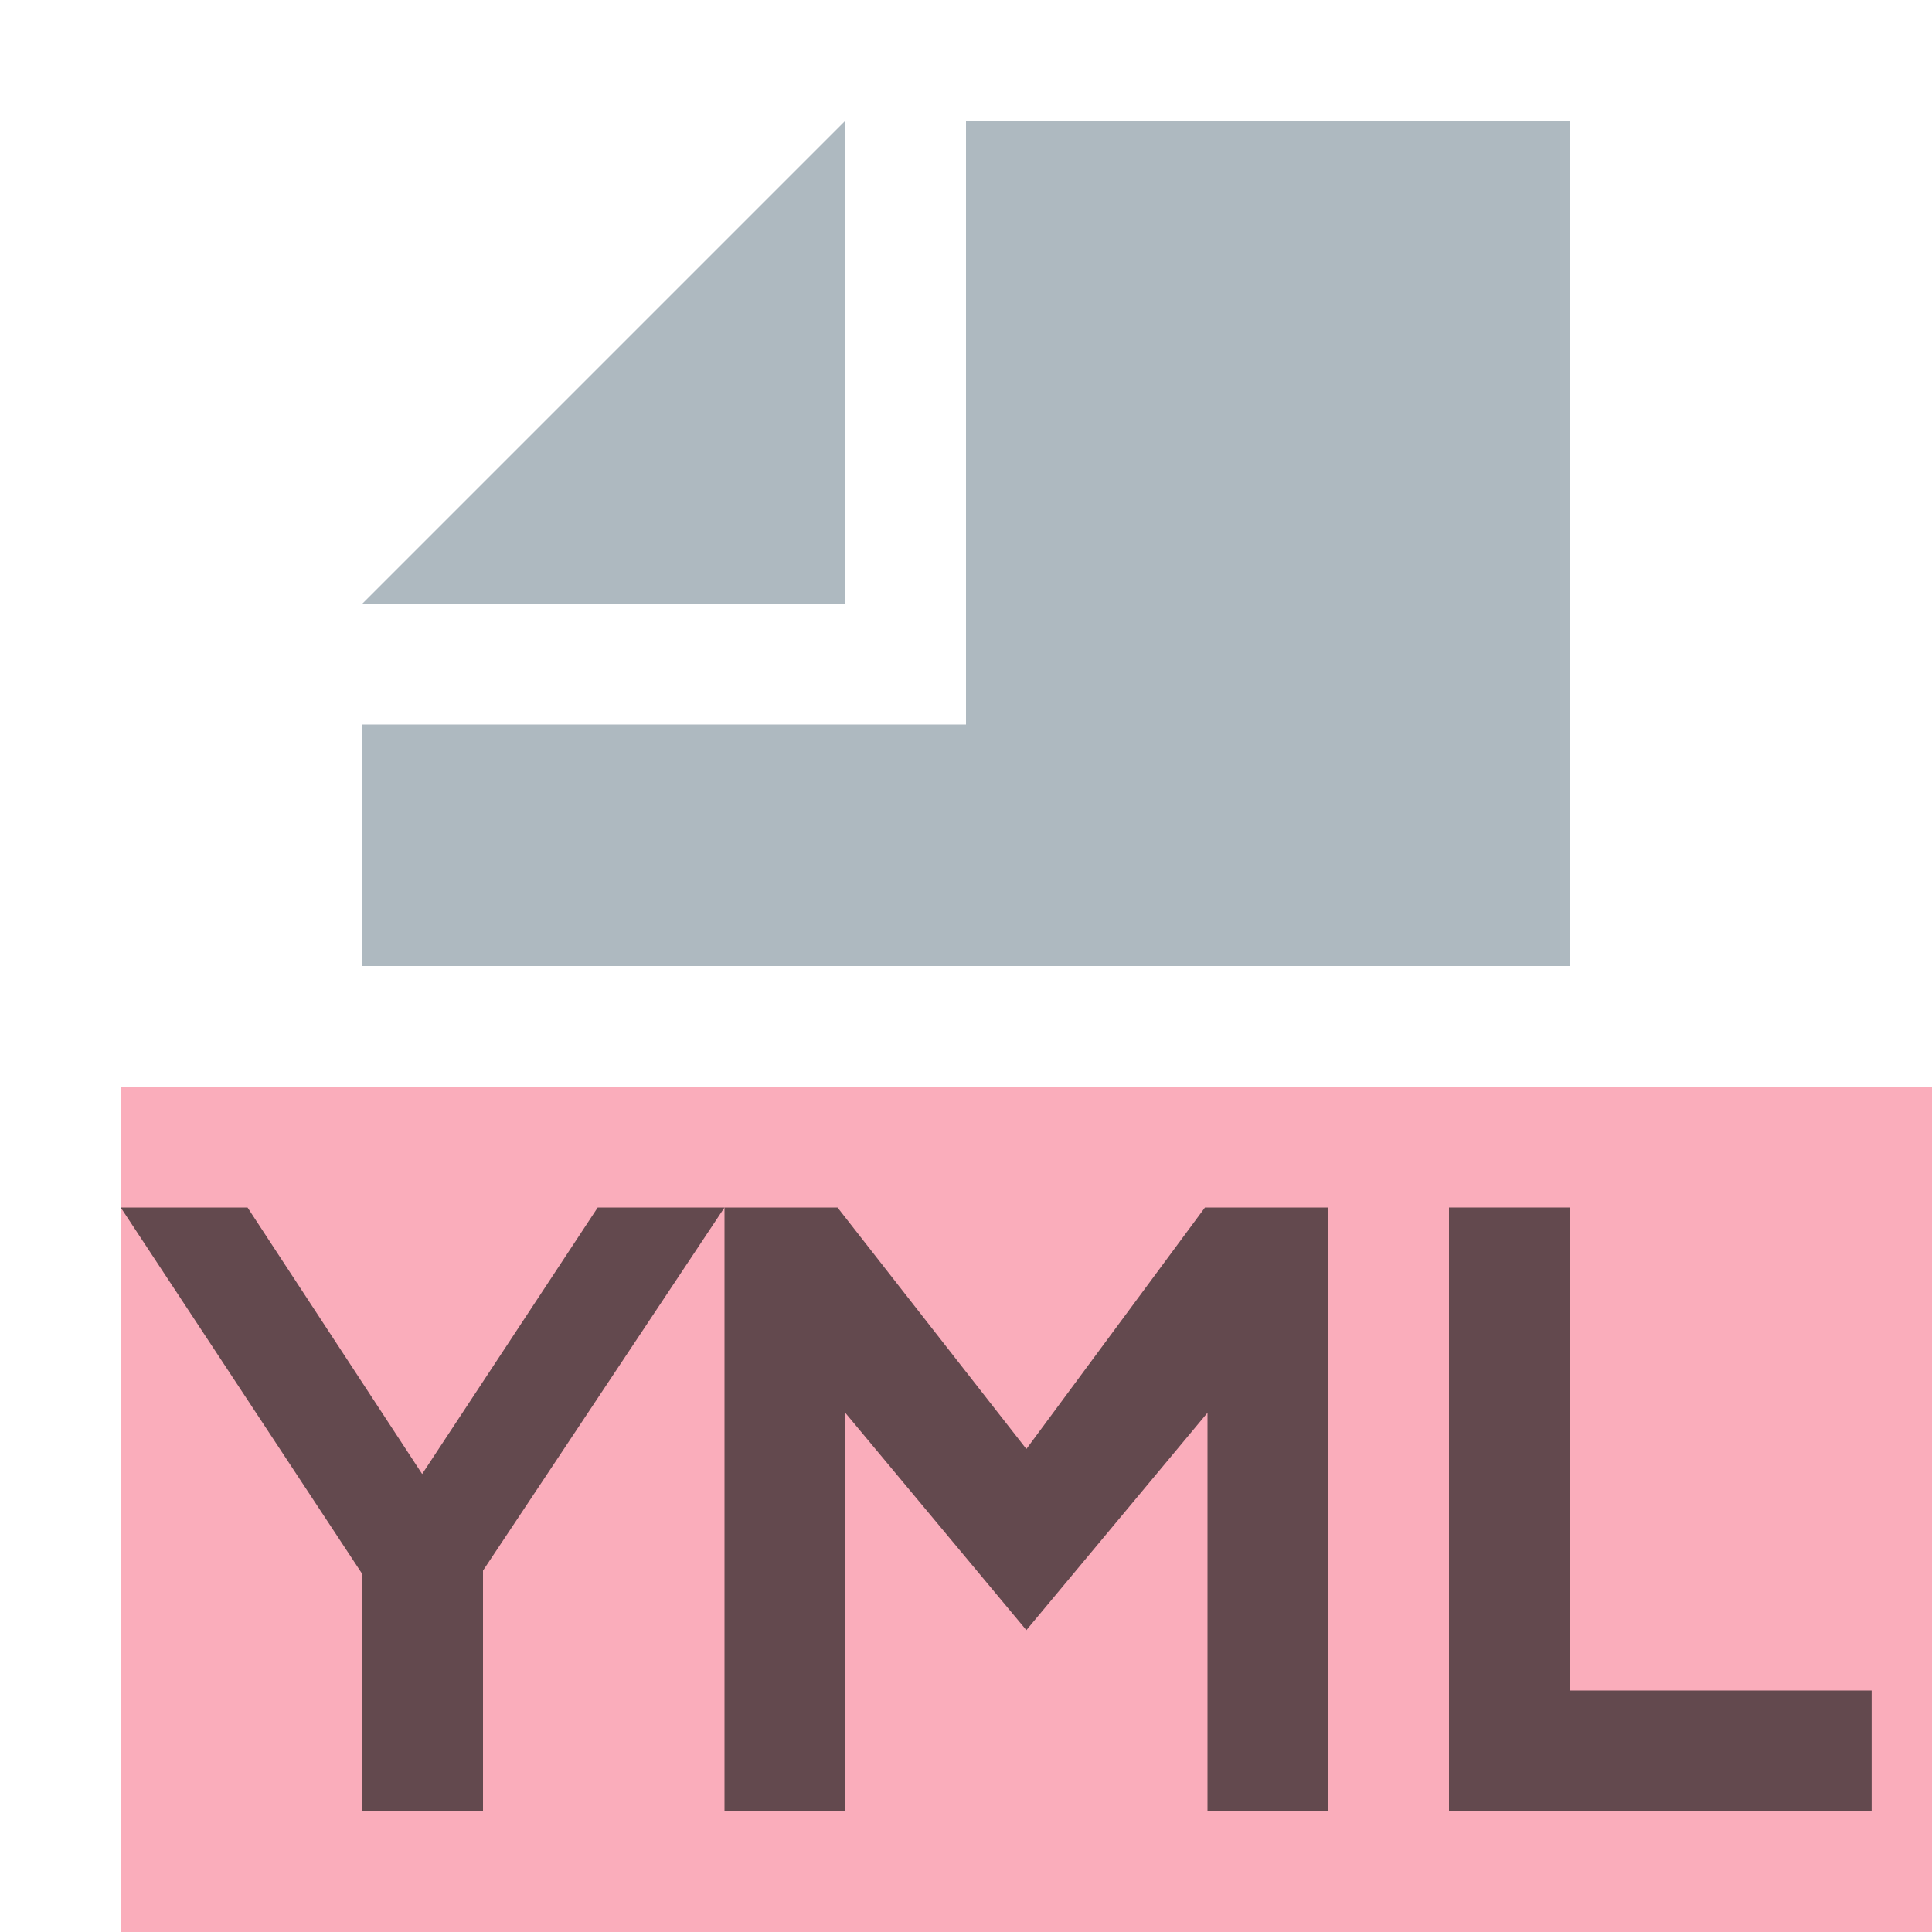
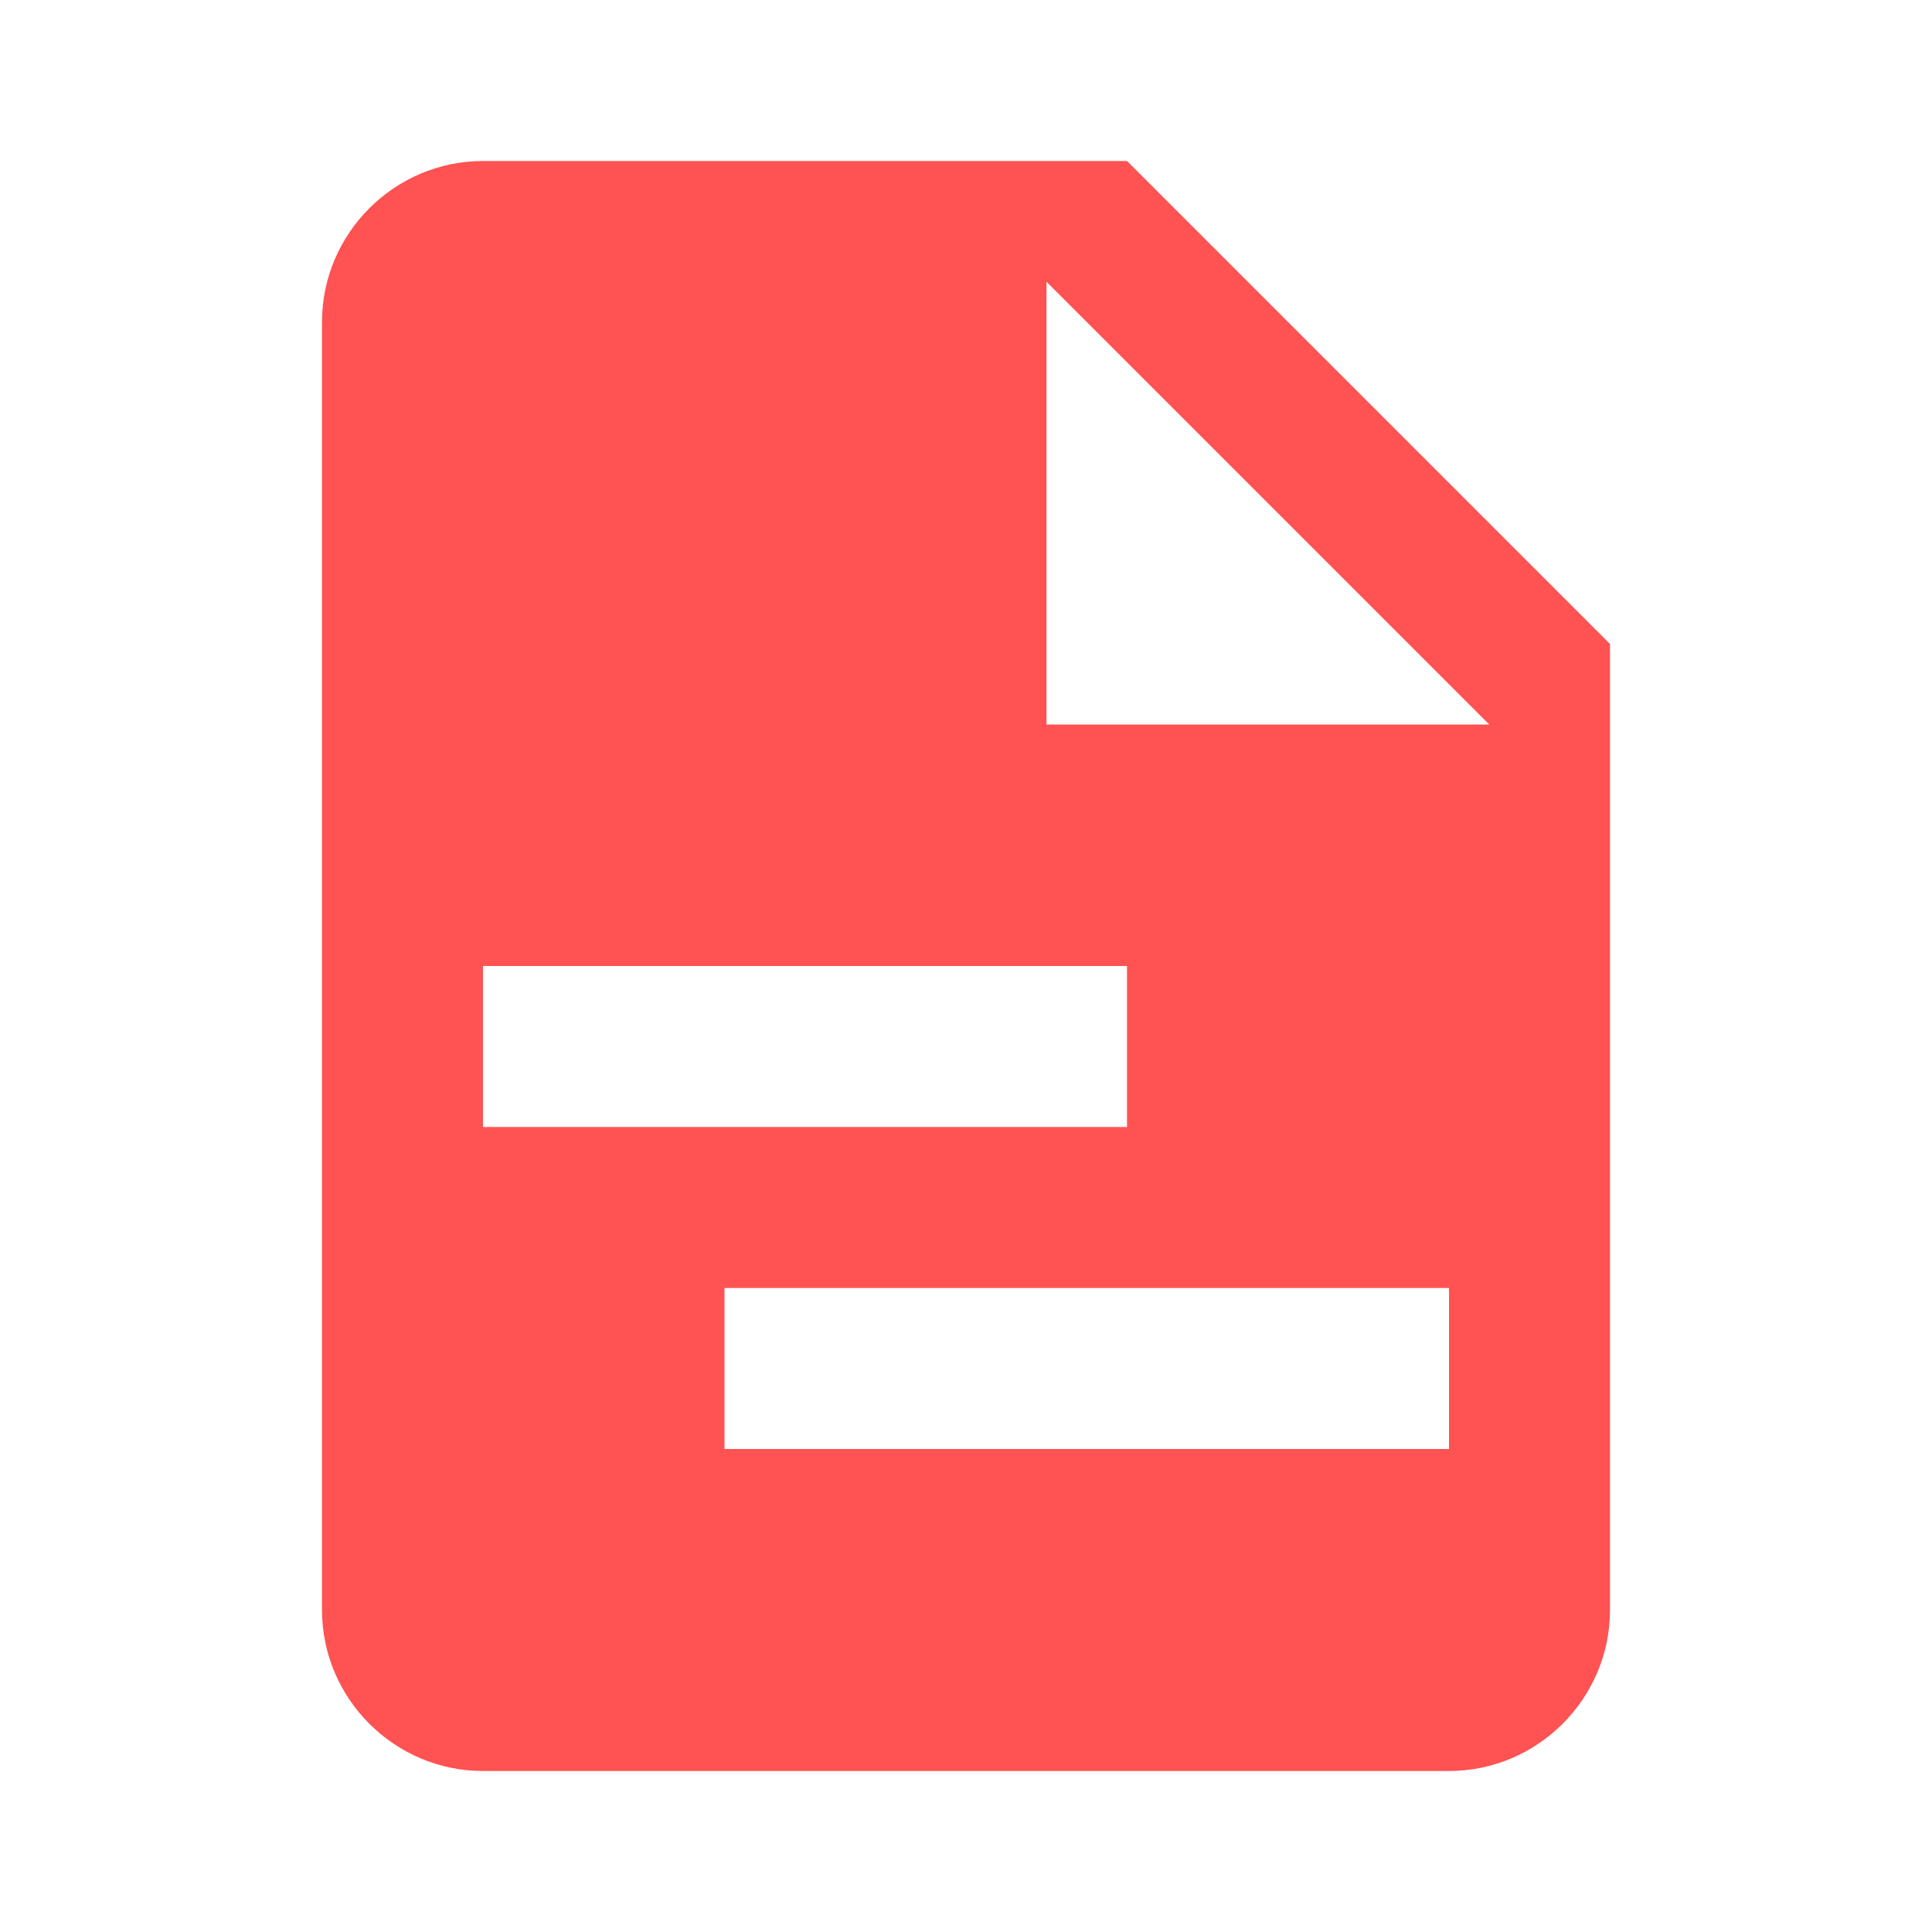
- <svg xmlns="http://www.w3.org/2000/svg" width="800px" height="800px" viewBox="0 0 16 16">
-   <g fill="none" fill-rule="evenodd">
-     <polygon fill="#F98B9E" fill-opacity=".7" points="1 16 16 16 16 9 1 9" />
-     <polygon fill="#9AA7B0" fill-opacity=".8" points="7 1 3 5 7 5" />
-     <polygon fill="#9AA7B0" fill-opacity=".8" points="8 1 8 6 3 6 3 8 13 8 13 1" />
-     <polygon fill="#231F20" fill-opacity=".7" points="1.996 5 1.996 3.029 0 0 1.05 0 2.496 2.207 3.95 0 5 0 3 3.007 3 5" transform="translate(1 10)" />
-     <polygon fill="#231F20" fill-opacity=".7" points="0 0 .936 0 2.5 2 3.979 0 5 0 5 5 4 5 4 1.7 2.5 3.5 1 1.7 1 5 0 5" transform="translate(6 10)" />
-     <polygon fill="#231F20" fill-opacity=".7" points="0 0 1 0 1 4 3.5 4 3.5 5 0 5" transform="translate(12 10)" />
-   </g>
+ <svg xmlns="http://www.w3.org/2000/svg" viewBox="0 0 24 24">
+   <path fill="#FF5252" d="M13 9h5.5L13 3.5zM6 2h8l6 6v12c0 1.1-.9 2-2 2H6c-1.1 0-2-.9-2-2V4c0-1.1.9-2 2-2m12 16v-2H9v2zm-4-4v-2H6v2z" />
</svg>
